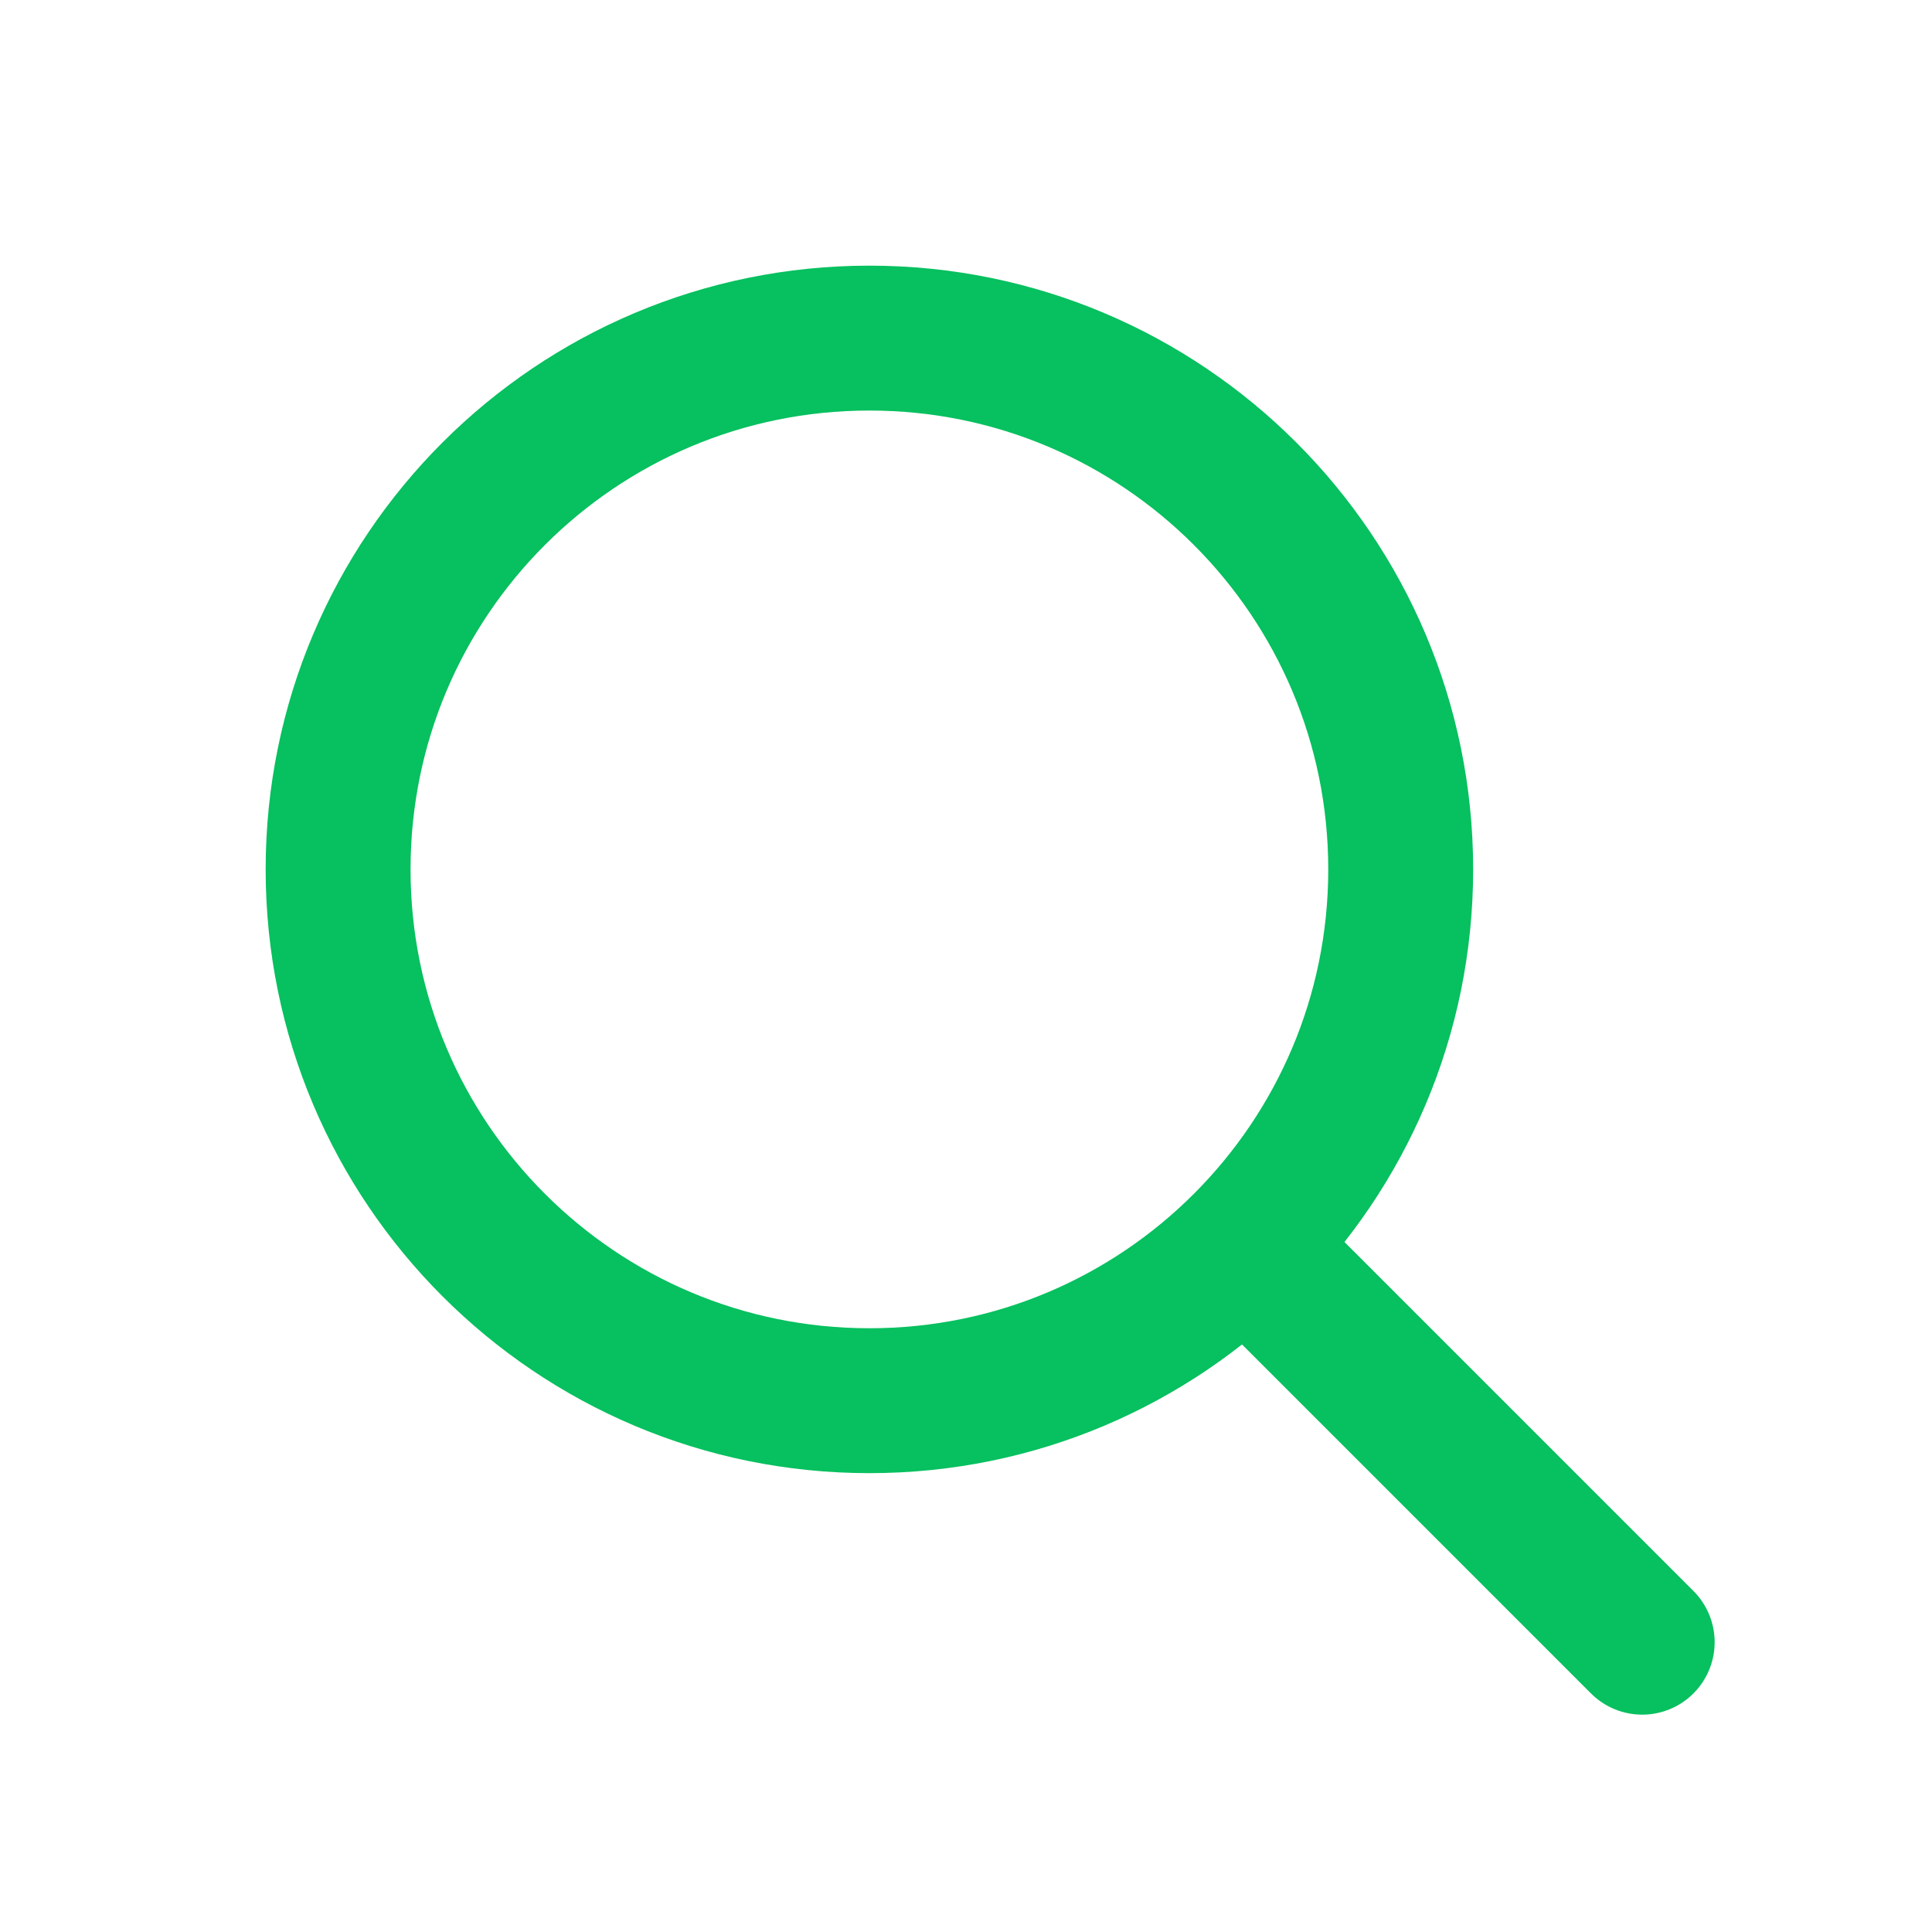
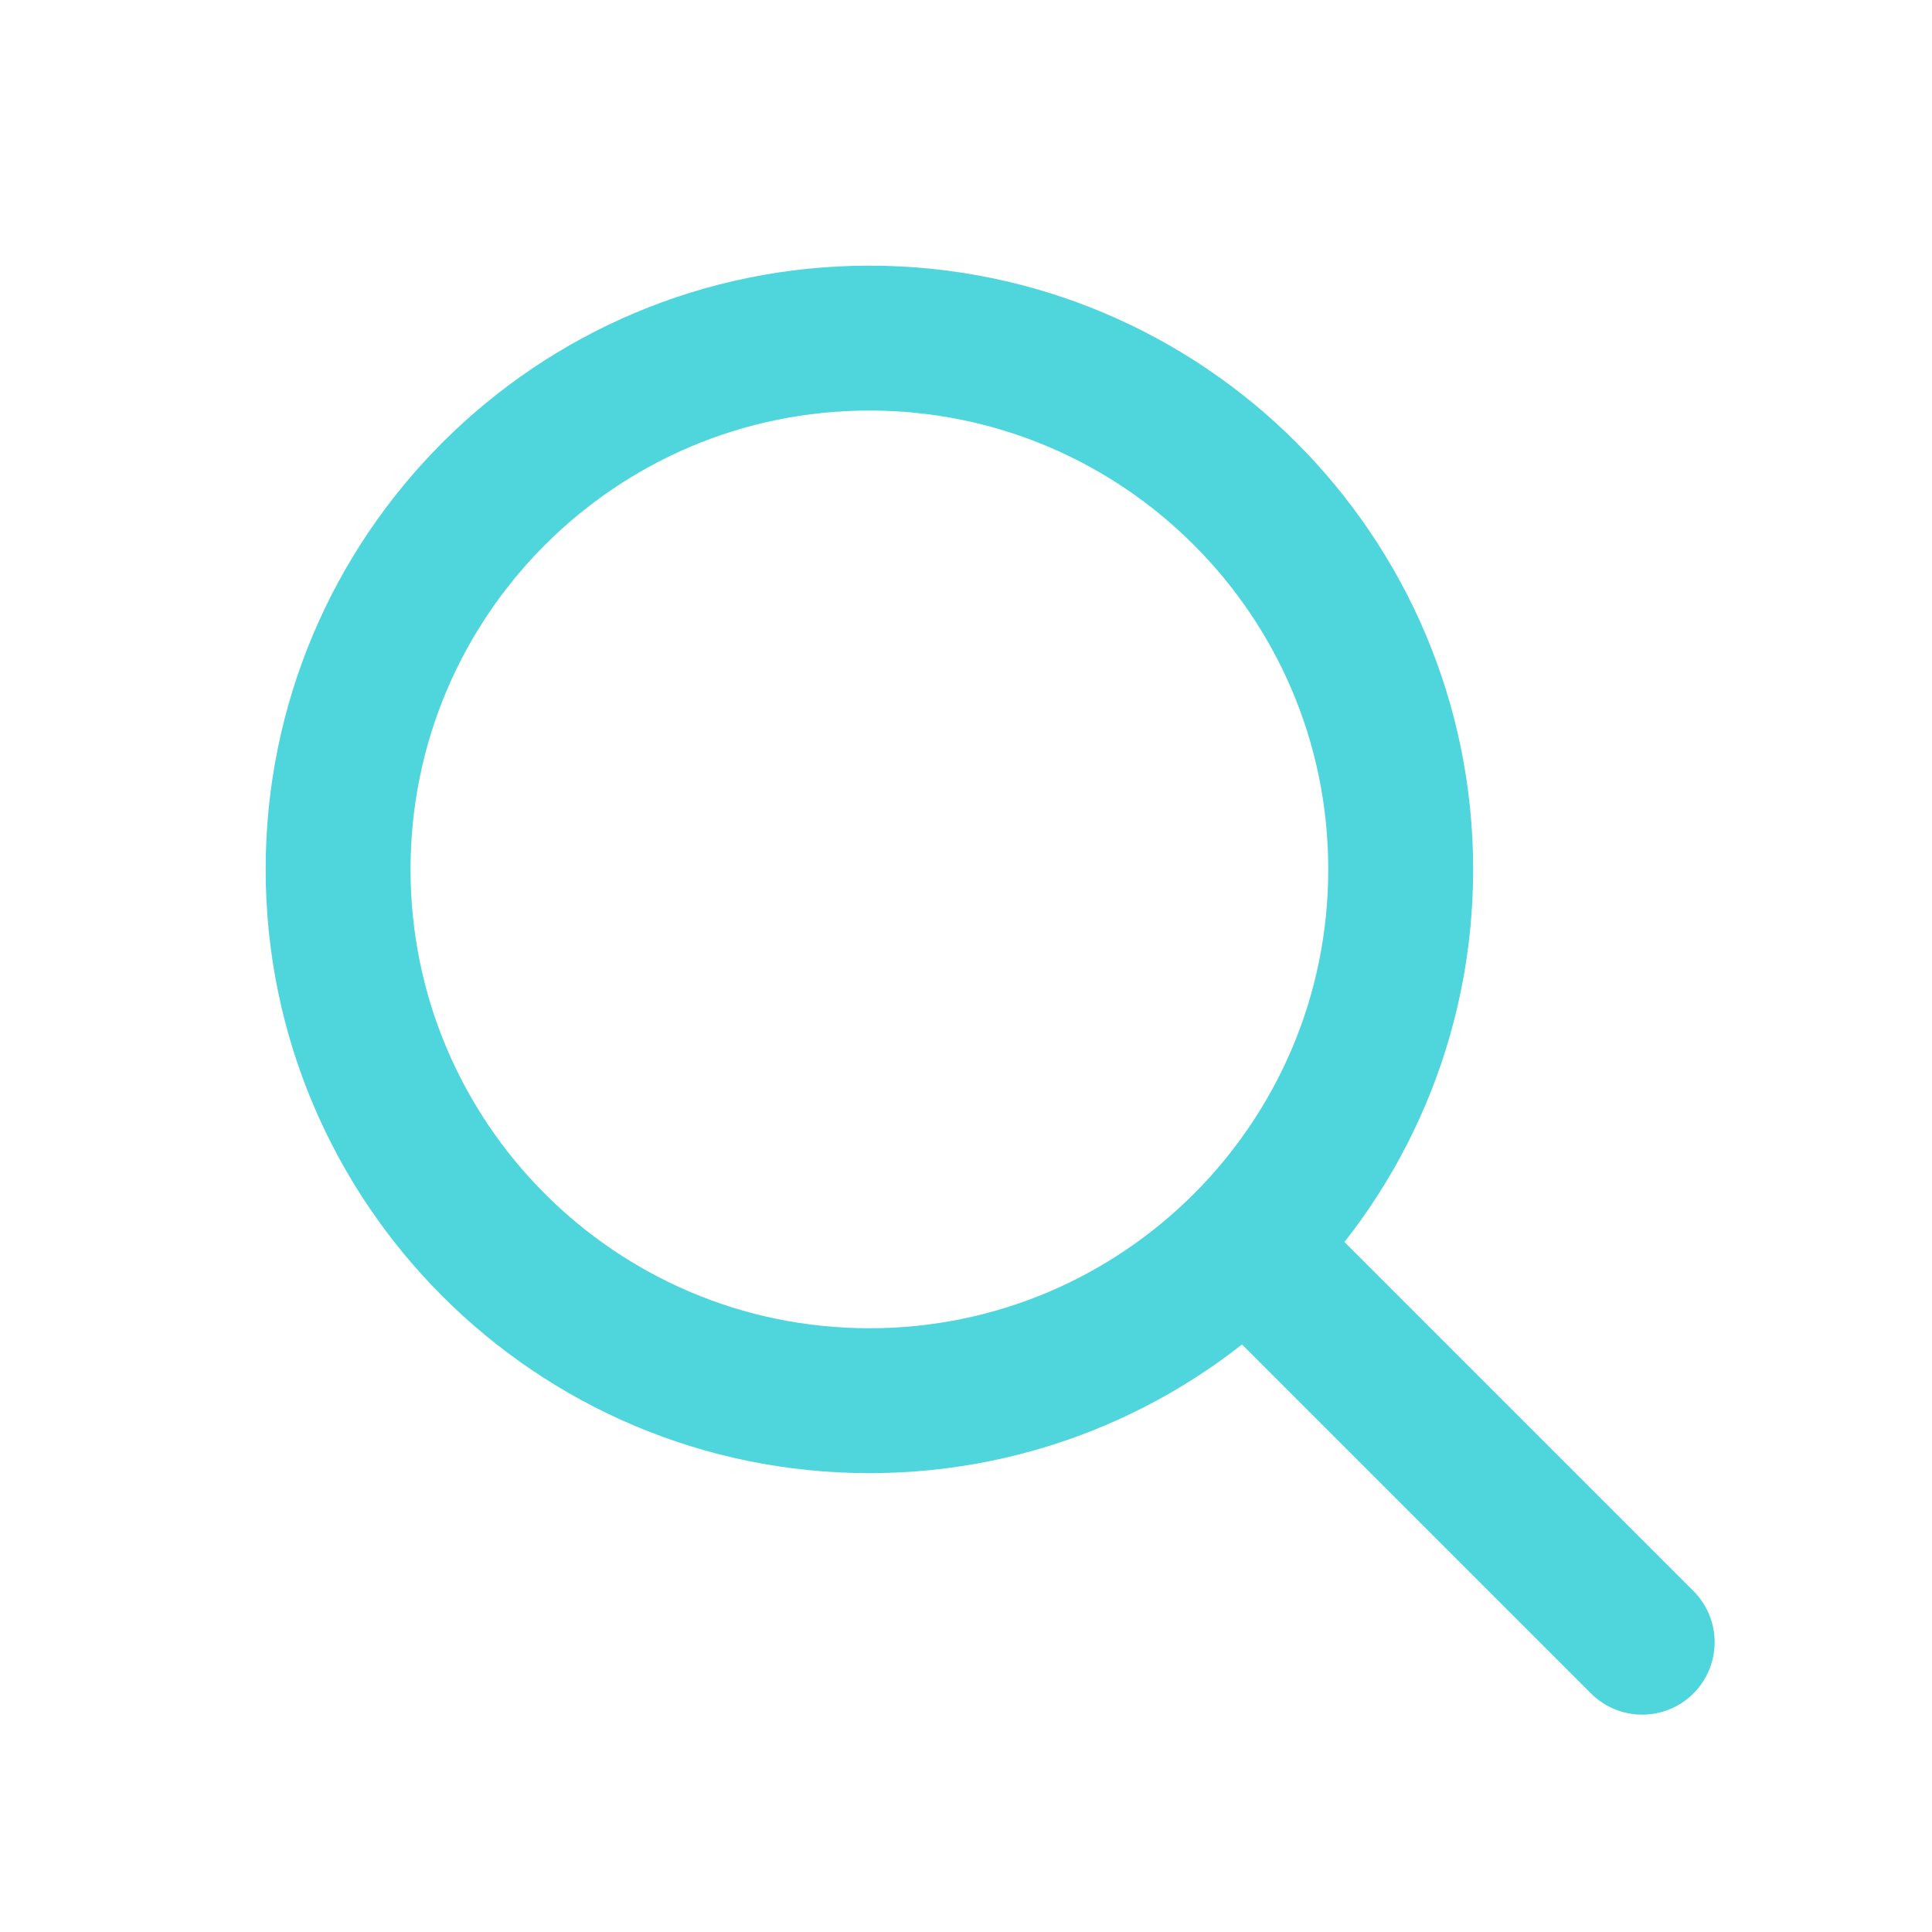
<svg xmlns="http://www.w3.org/2000/svg" width="20" height="20" viewBox="0 0 20 20" fill="none">
-   <circle cx="9" cy="9" r="5.5" stroke="#07C05F" stroke-width="1.5" />
-   <line x1="13.06" y1="13.06" x2="17" y2="17" stroke="#07C05F" stroke-width="1.5" stroke-linecap="round" />
+   <circle cx="9" cy="9" r="5.5" stroke="#4FD6DC" stroke-width="1.5" />
+   <line x1="13.06" y1="13.06" x2="17" y2="17" stroke="#4FD6DC" stroke-width="1.5" stroke-linecap="round" />
</svg>
